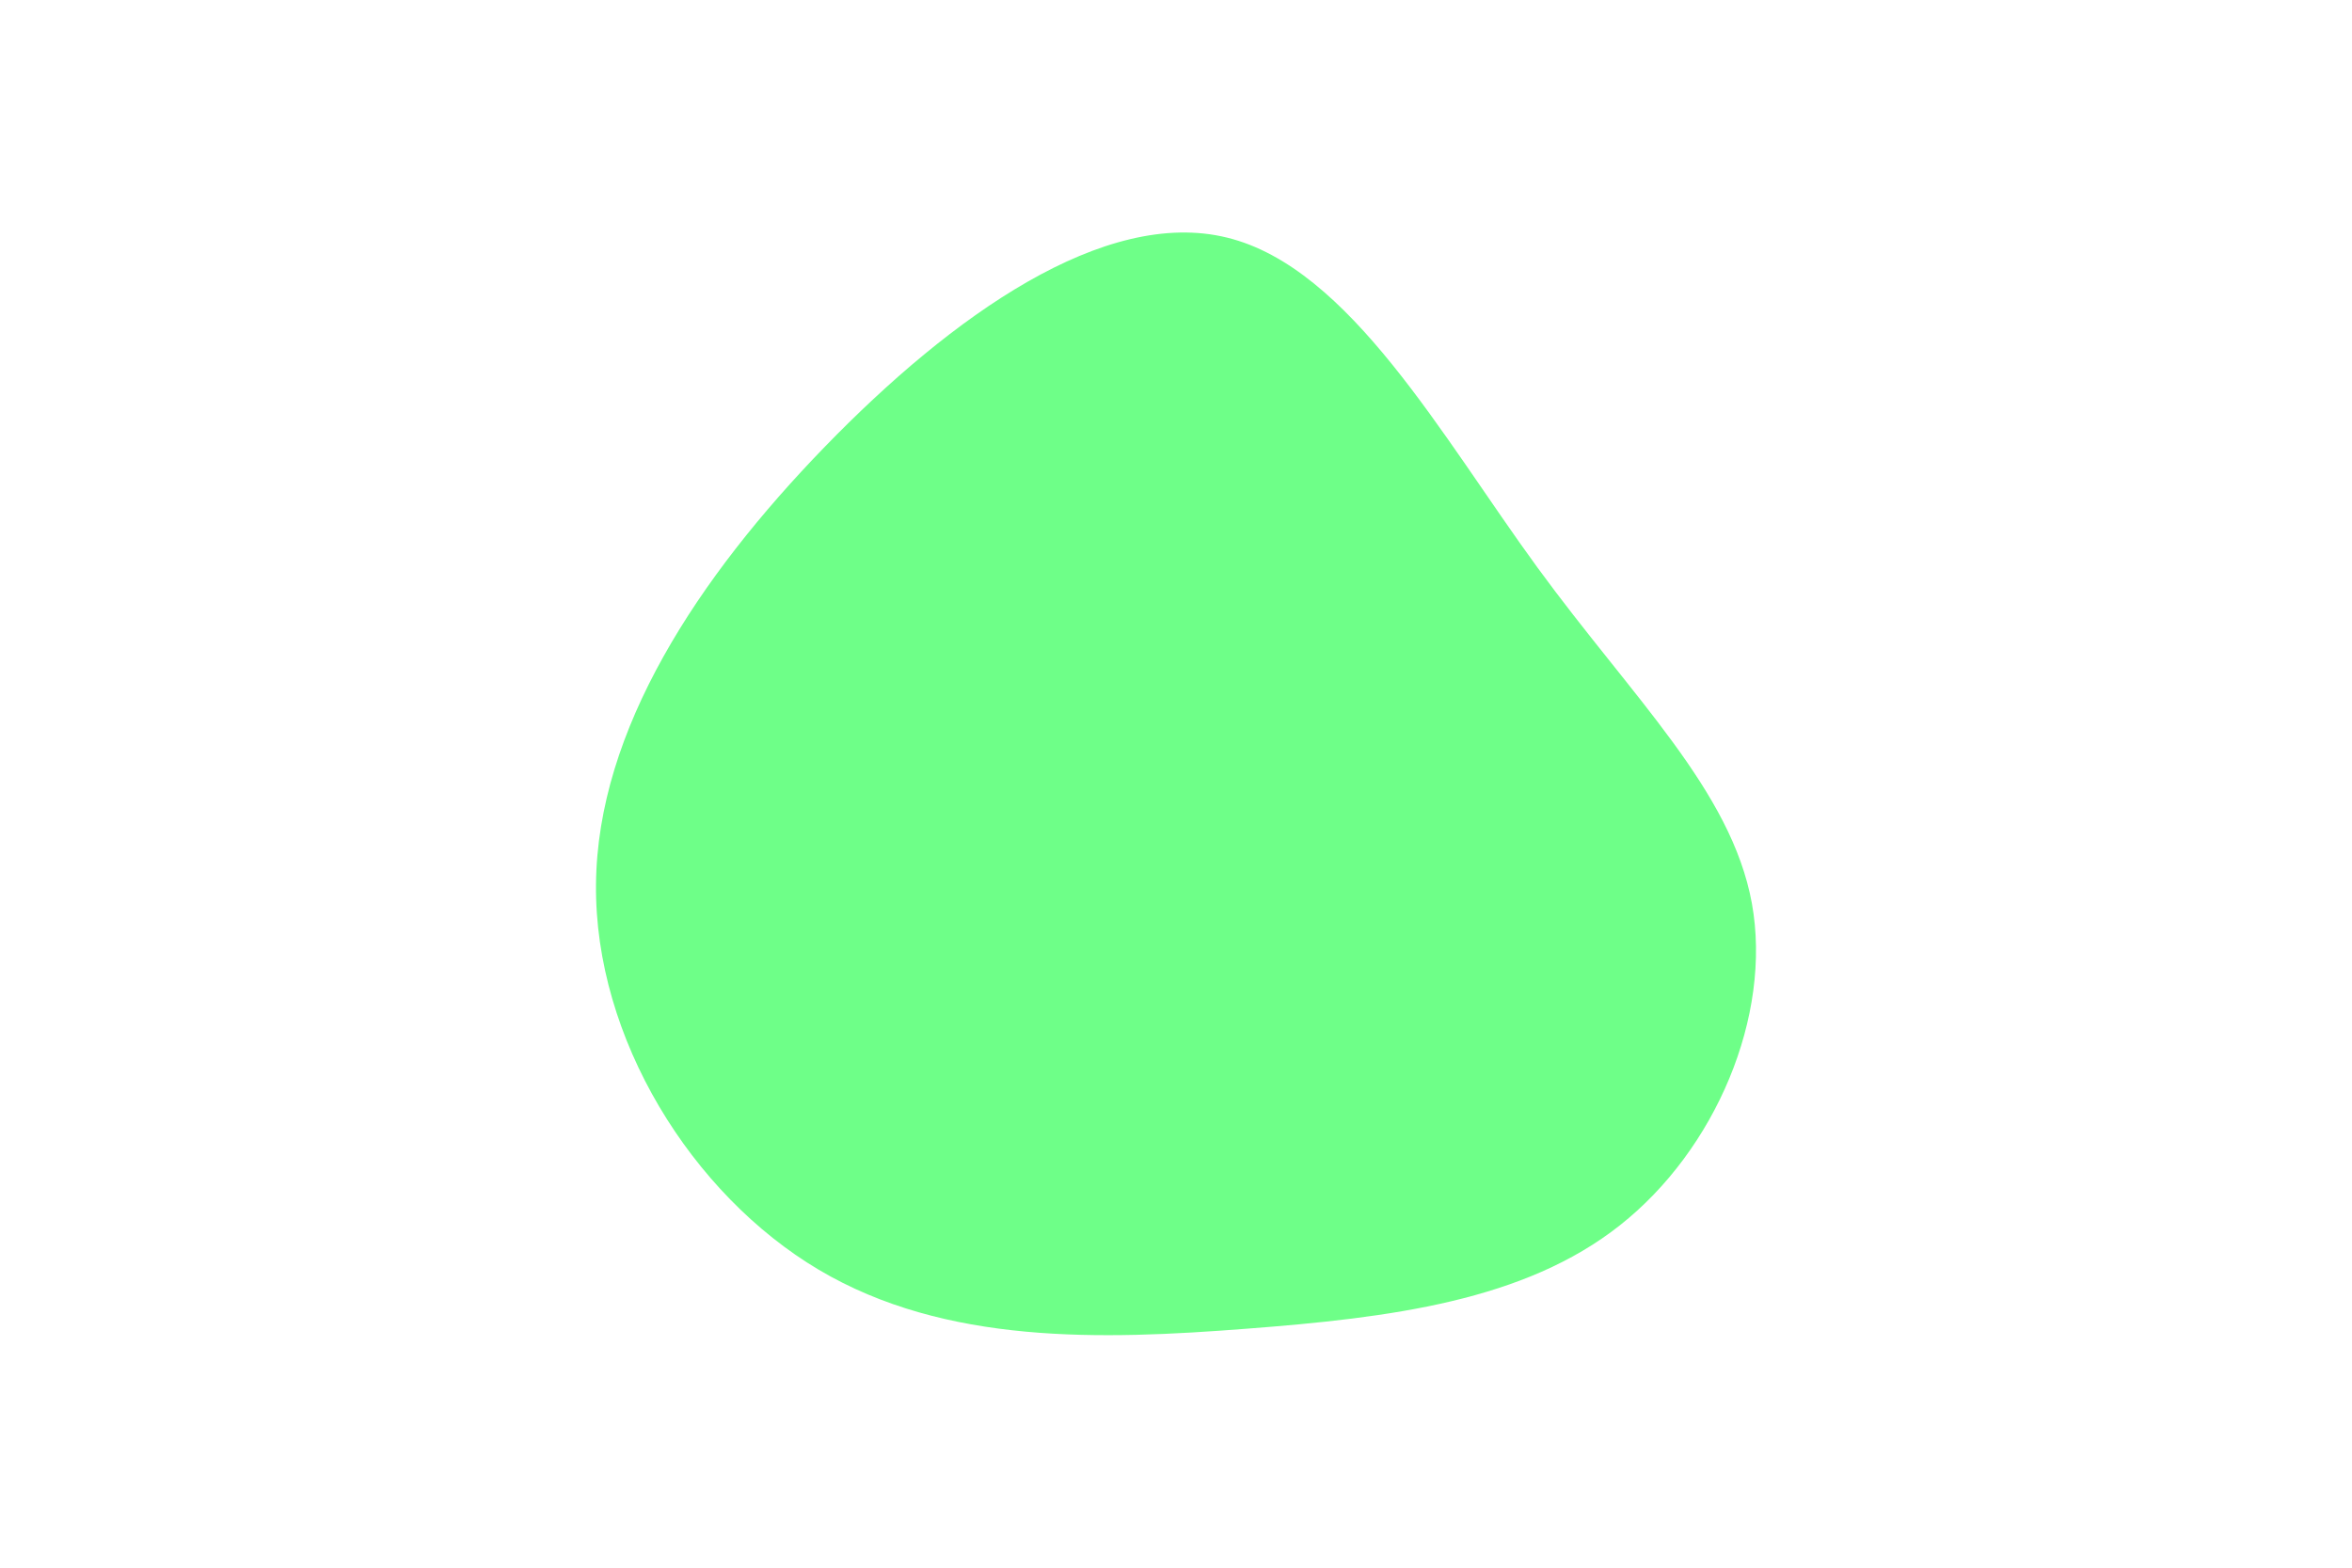
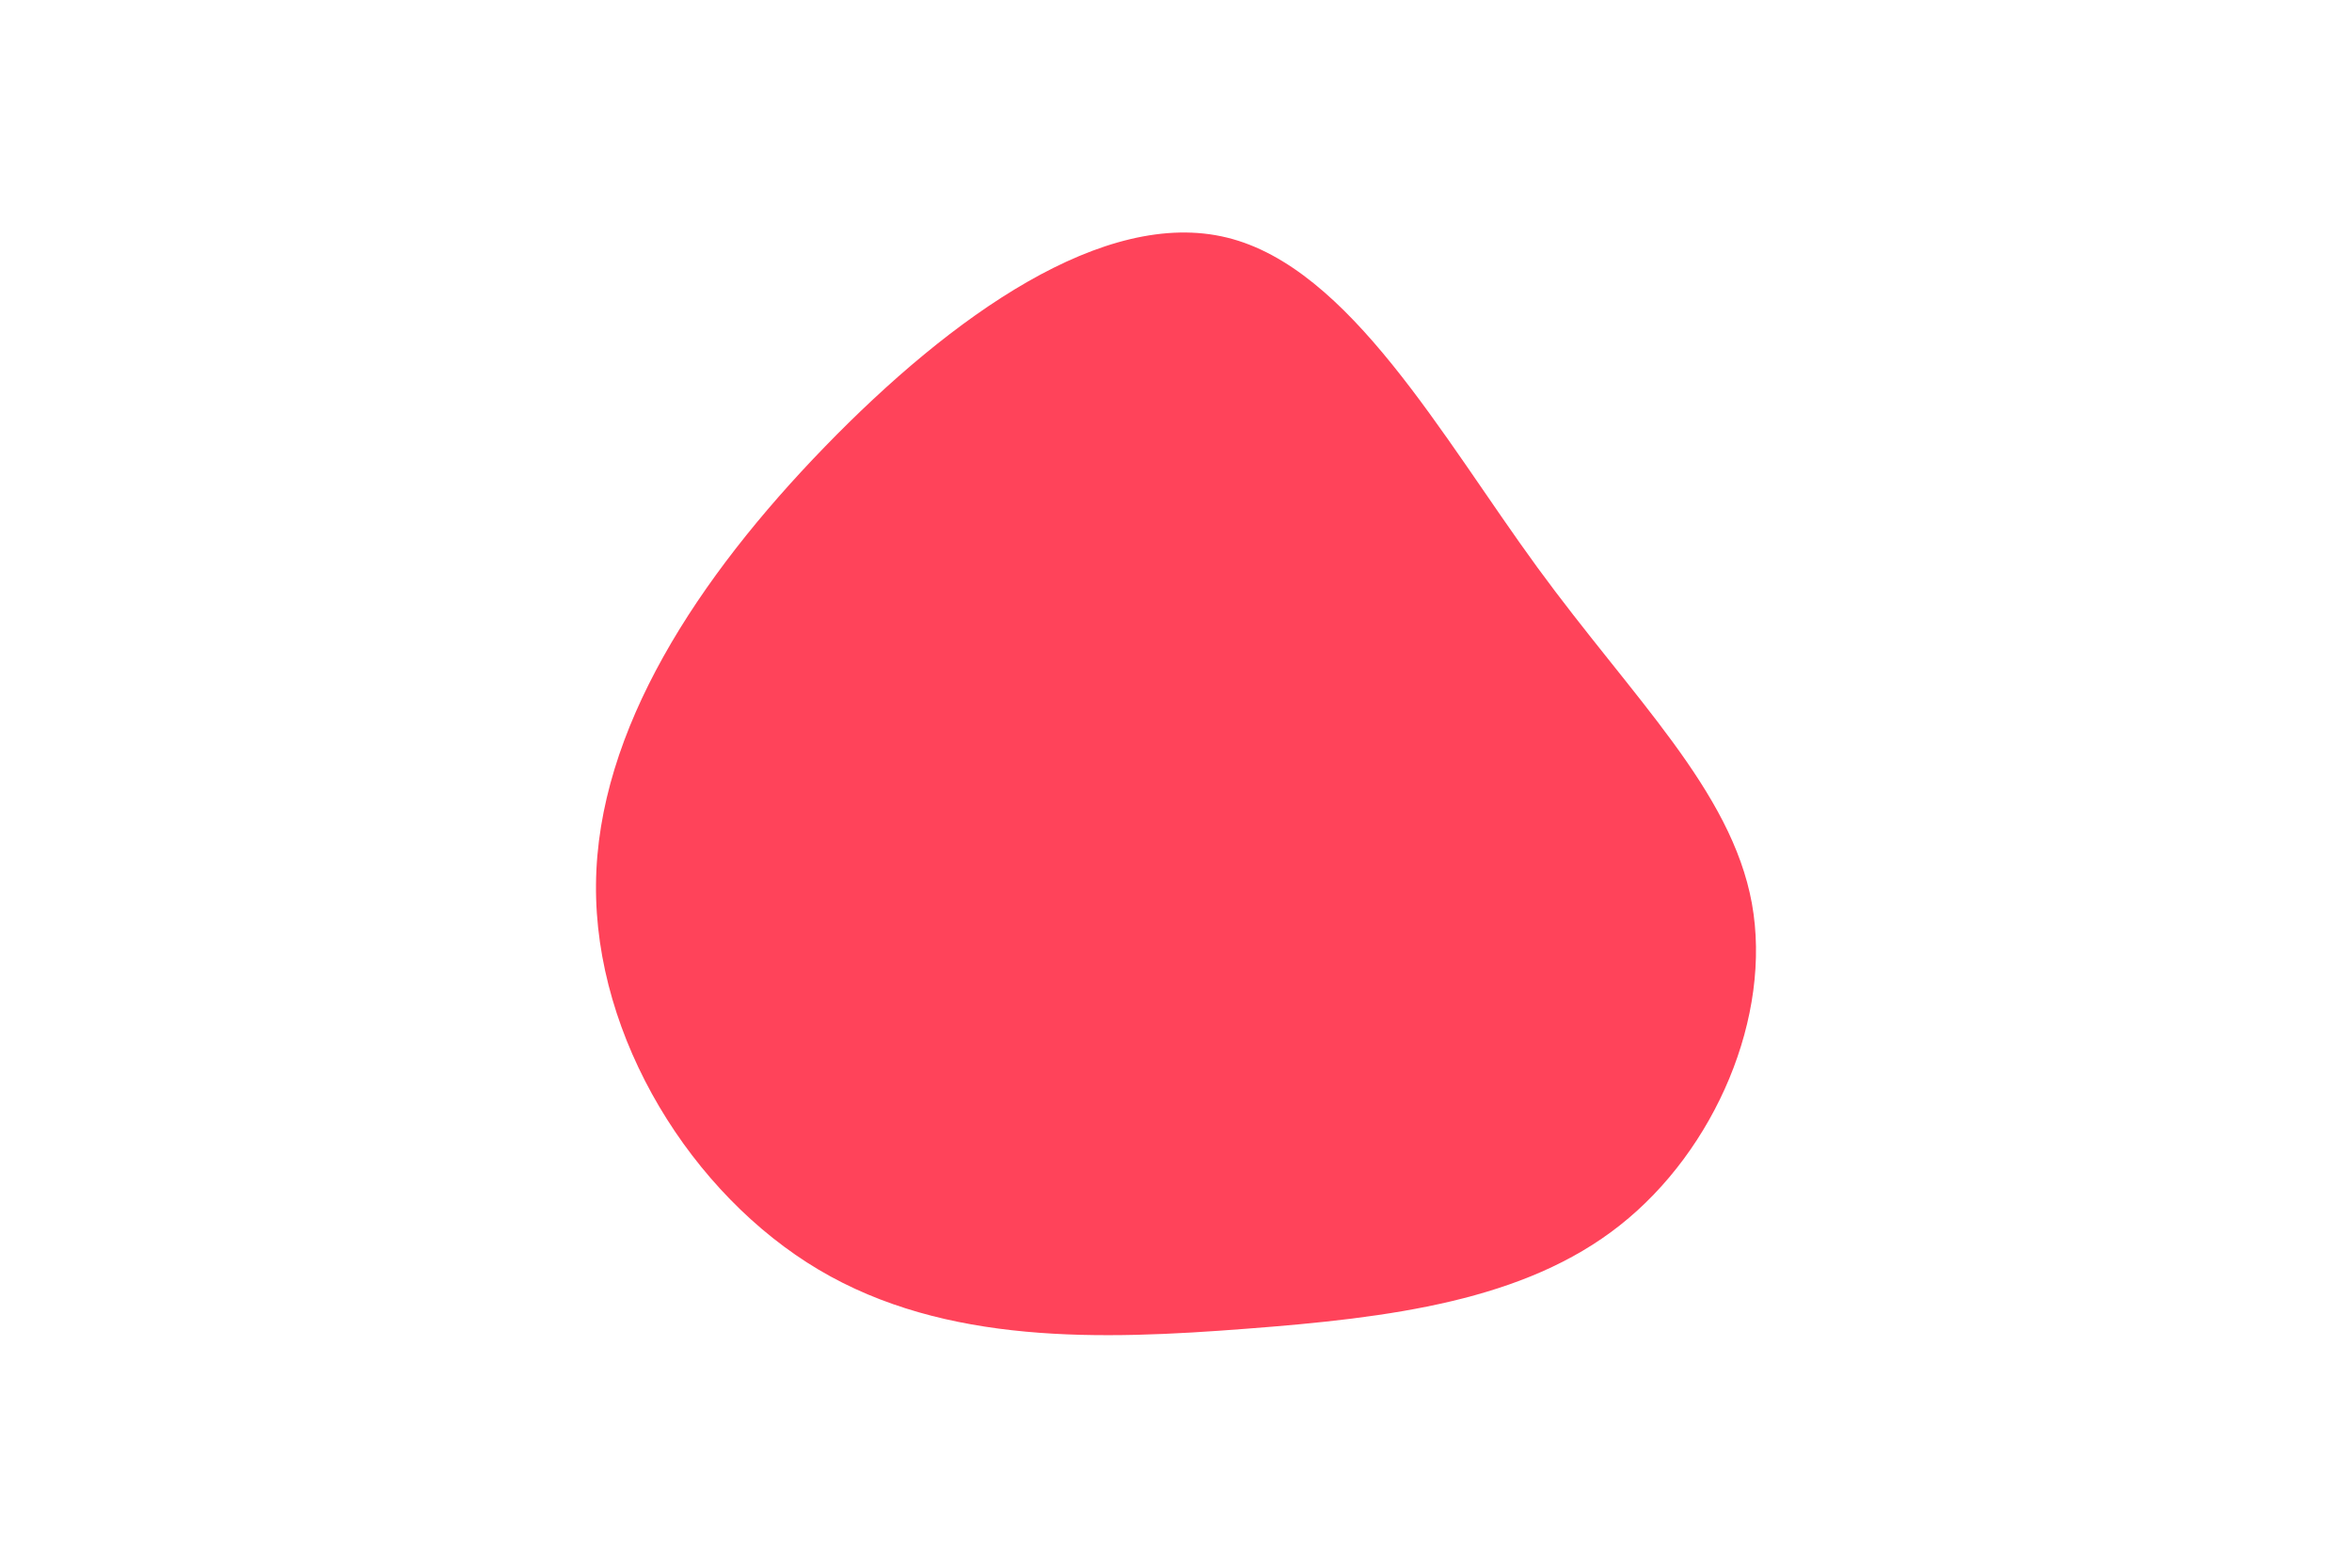
<svg xmlns="http://www.w3.org/2000/svg" id="visual" viewBox="0 0 900 600" width="900" height="600" version="1.1">
  <rect x="0" y="0" width="900" height="900" fill="transparent" />
  <g transform="translate(481.0648 337.8474)">
-     <path d="M107.2 -120.7C143.7 -70.7 181.4 -35.4 189.3 7.9C197.1 51.1 175.3 102.3 138.8 131.1C102.3 160 51.1 166.5 -4.2 170.7C-59.6 175 -119.3 176.9 -167.8 148.1C-216.3 119.3 -253.6 59.6 -253 0.6C-252.5 -58.5 -213.9 -116.9 -165.4 -166.9C-116.9 -216.9 -58.5 -258.5 -11.5 -246.9C35.4 -235.4 70.7 -170.7 107.2 -120.7" fill="#6eff88" />
+     <path d="M107.2 -120.7C143.7 -70.7 181.4 -35.4 189.3 7.9C197.1 51.1 175.3 102.3 138.8 131.1C102.3 160 51.1 166.5 -4.2 170.7C-59.6 175 -119.3 176.9 -167.8 148.1C-216.3 119.3 -253.6 59.6 -253 0.6C-252.5 -58.5 -213.9 -116.9 -165.4 -166.9C-116.9 -216.9 -58.5 -258.5 -11.5 -246.9C35.4 -235.4 70.7 -170.7 107.2 -120.7" fill="#ff435a" />
  </g>
</svg>
